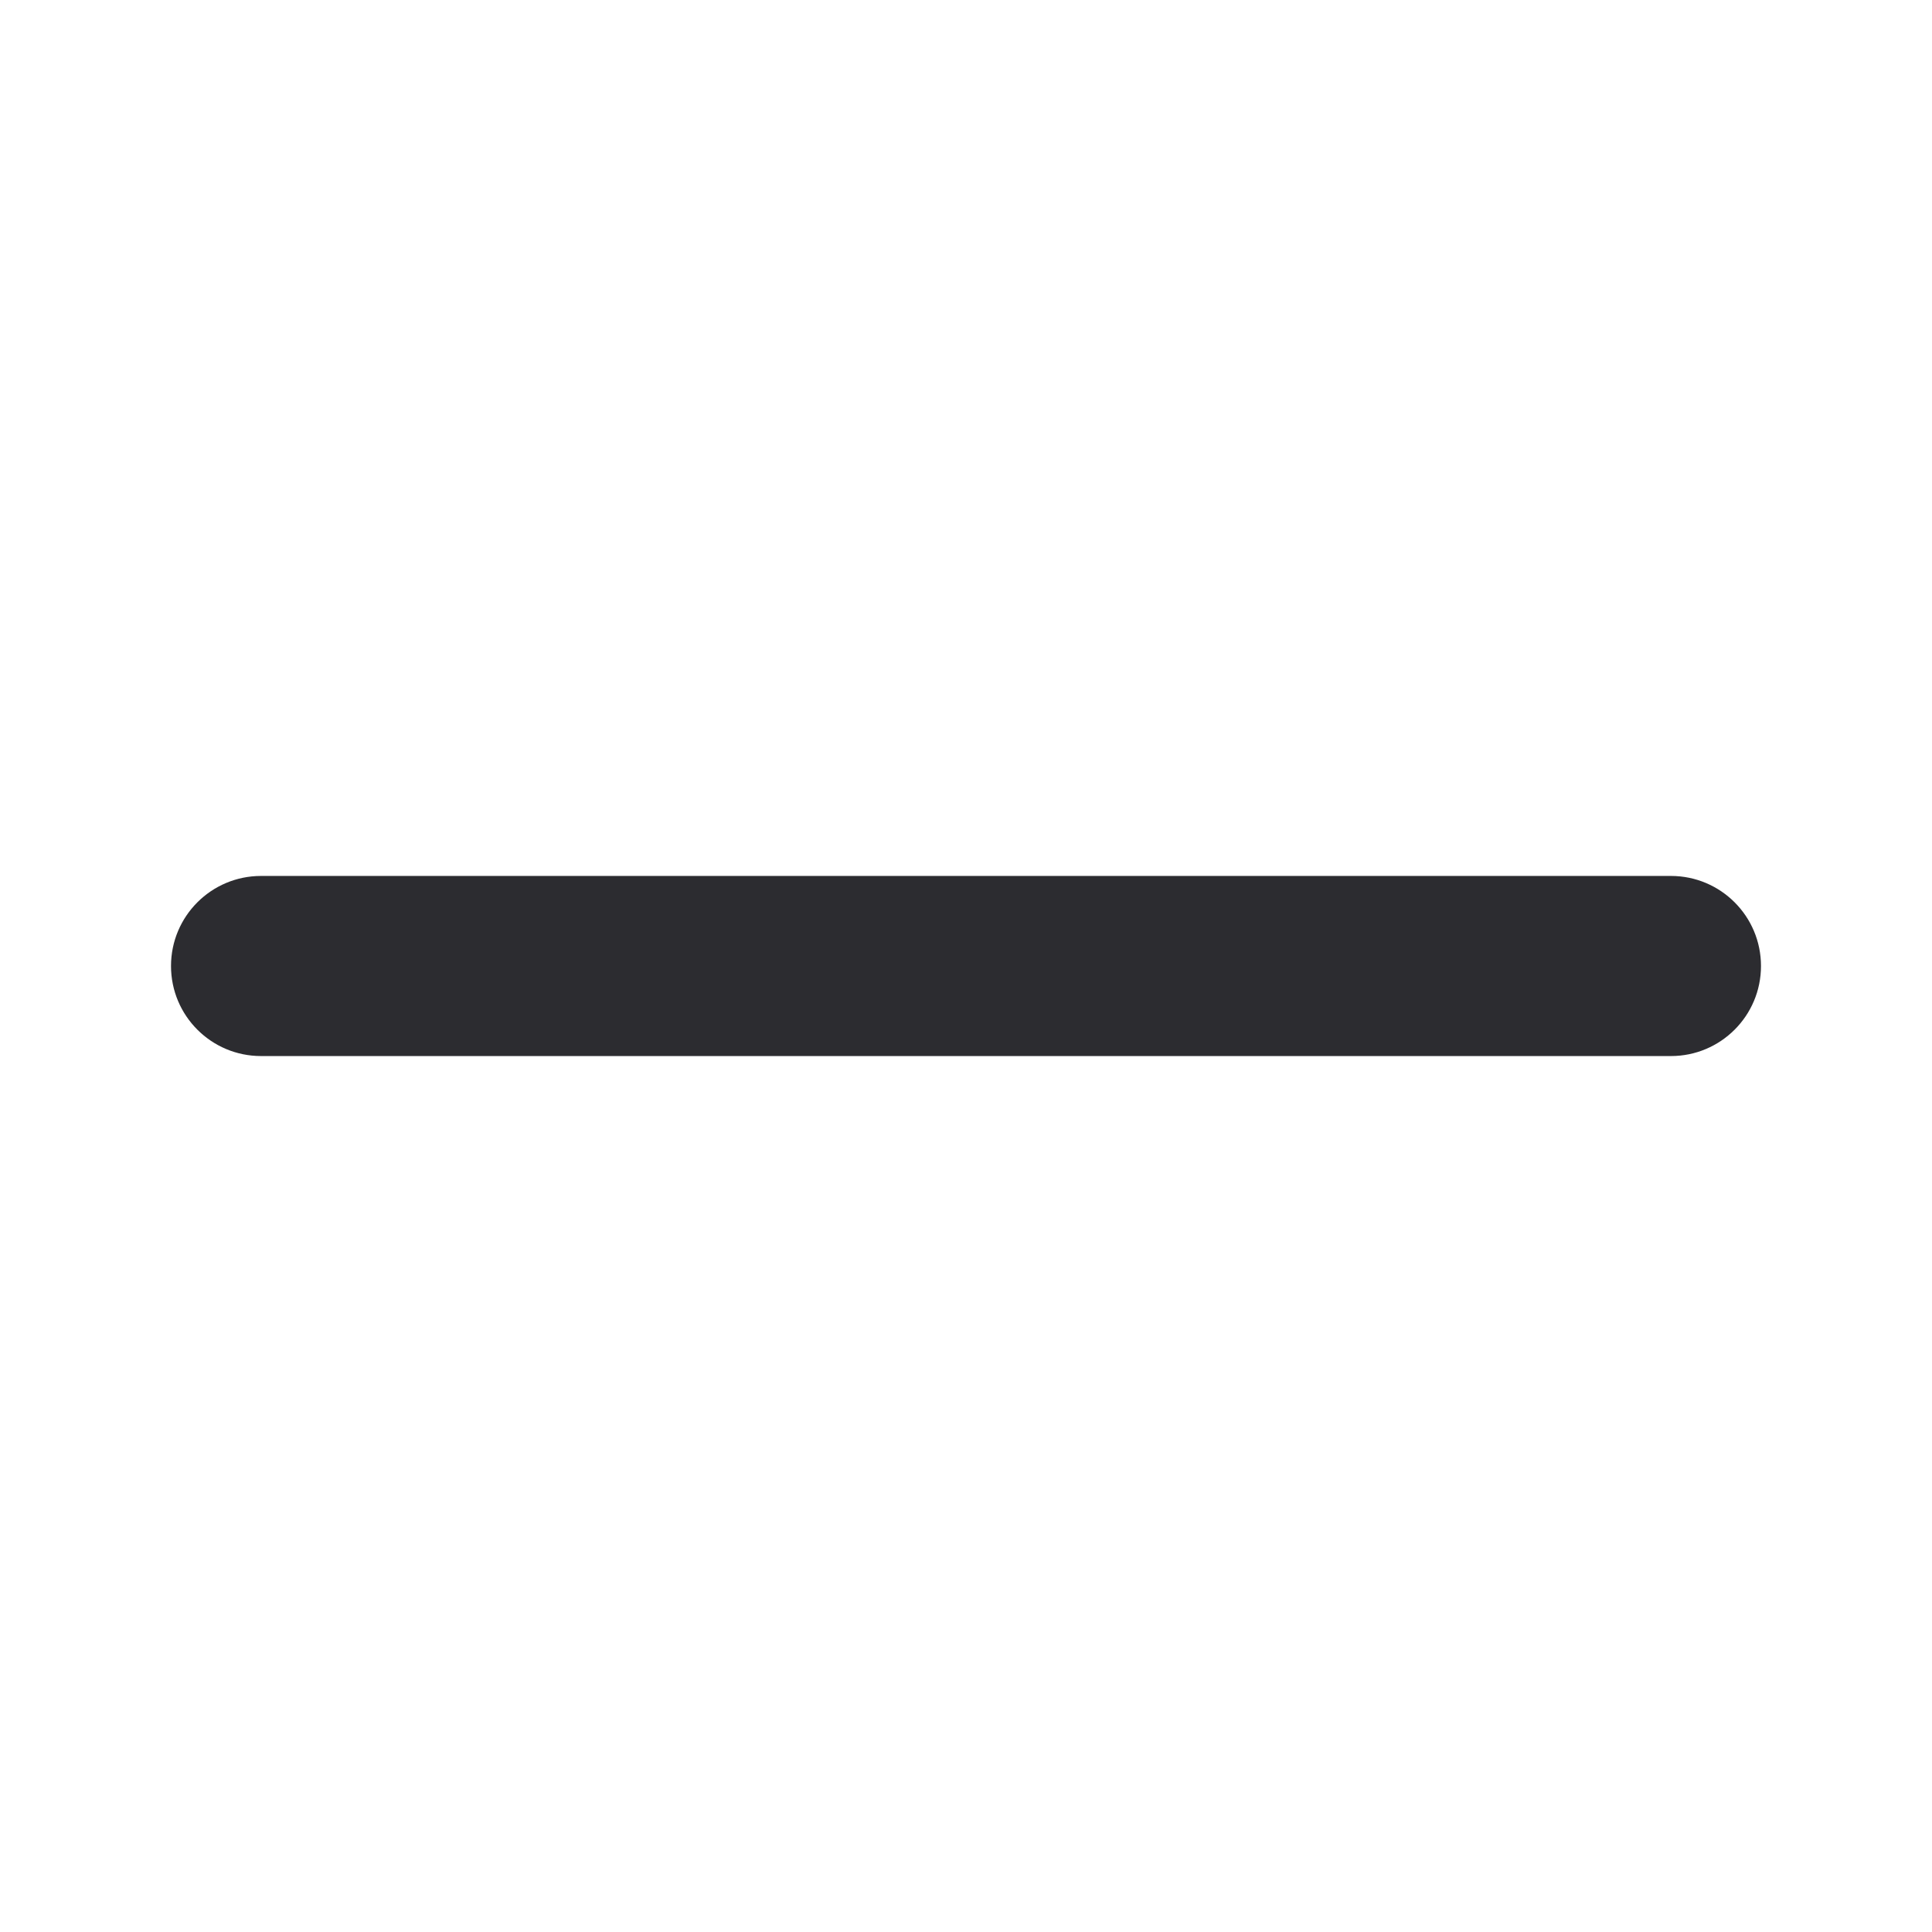
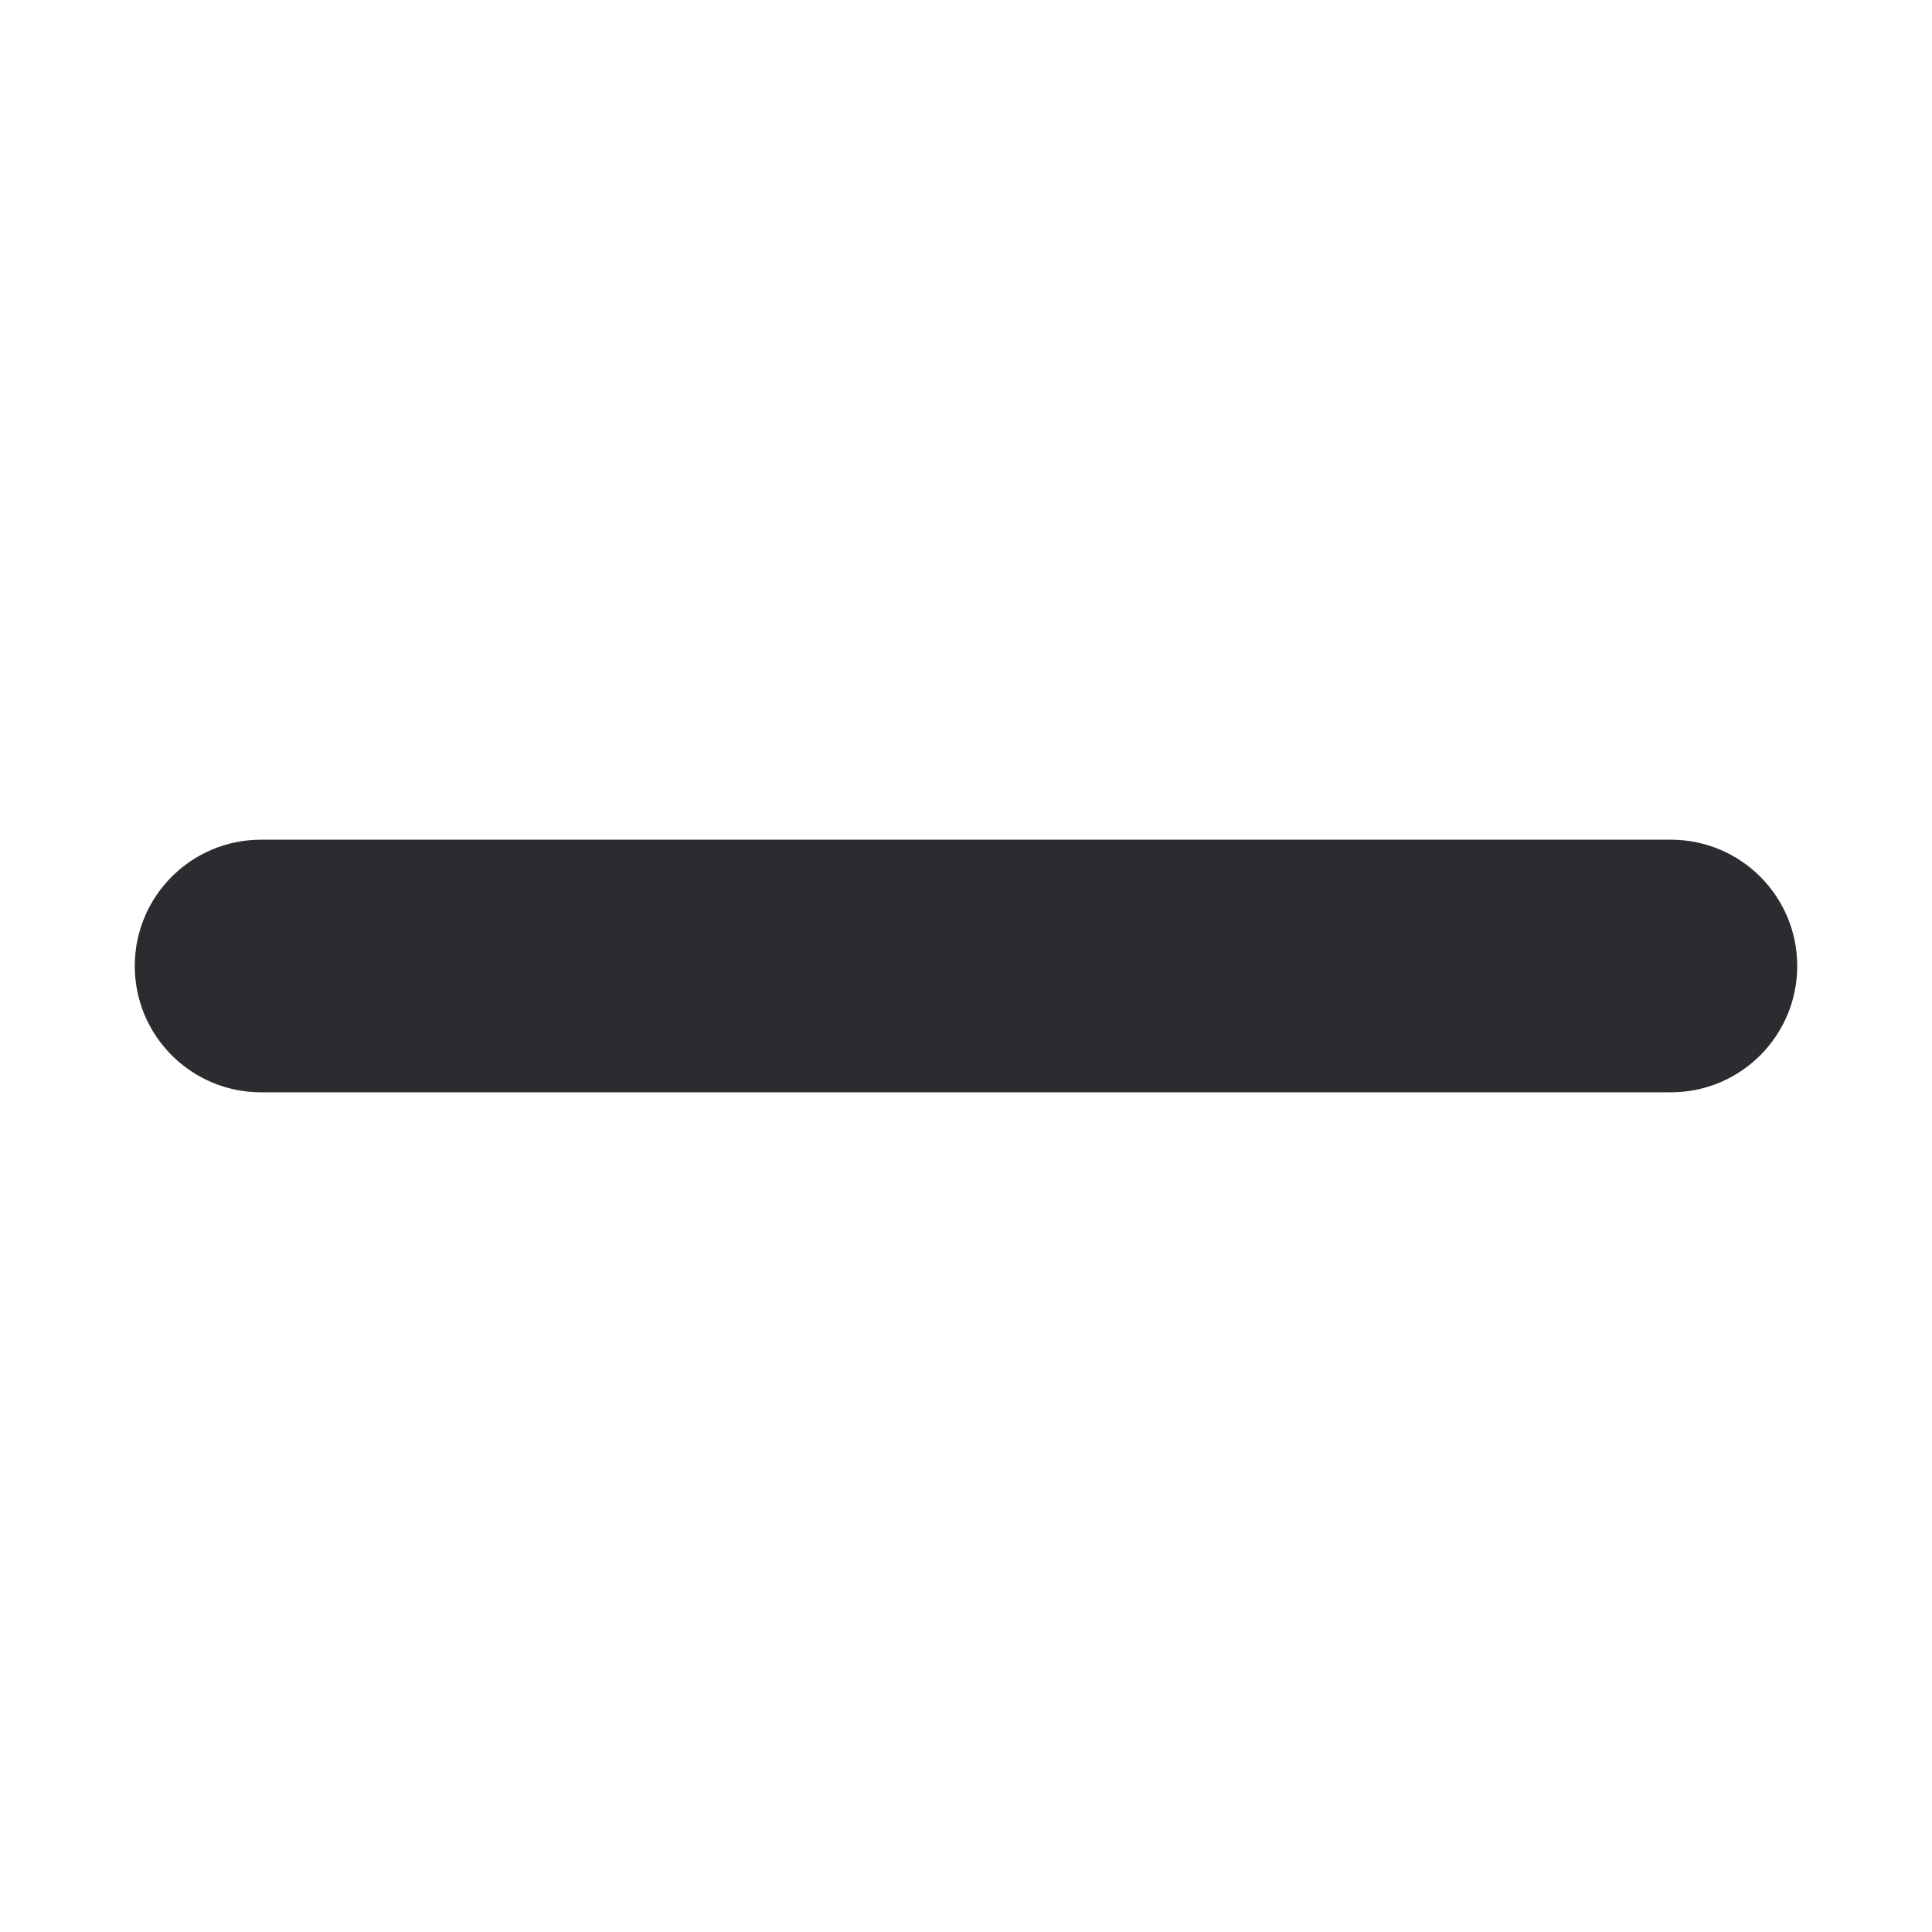
<svg xmlns="http://www.w3.org/2000/svg" width="100%" height="100%" viewBox="0 0 800 800" version="1.1" xml:space="preserve" style="fill-rule:evenodd;clip-rule:evenodd;stroke-linejoin:round;stroke-miterlimit:2;">
  <g id="Page-1" transform="matrix(24.32481,0,0,24.32481,10.80307,302.7008)">
    <g id="Icon-Set-Filled" transform="matrix(1,0,0,1,-414,-1049)">
-       <path id="minus" d="M442,1051.467C442.847,1051.467 443.533,1052.153 443.533,1053C443.533,1053.847 442.847,1054.533 442,1054.533L418,1054.533C417.153,1054.533 416.467,1053.847 416.467,1053C416.467,1052.153 417.153,1051.467 418,1051.467L442,1051.467Z" style="fill:rgb(44,44,48);" />
+       <path id="minus" d="M442,1050.85C443.187,1050.85 444.15,1051.812 444.15,1053C444.15,1054.188 443.187,1055.15 442,1055.15L418,1055.15C416.813,1055.15 415.85,1054.188 415.85,1053C415.85,1051.812 416.813,1050.85 418,1050.85L442,1050.85Z" style="fill:rgb(44,44,48);" />
    </g>
  </g>
</svg>
